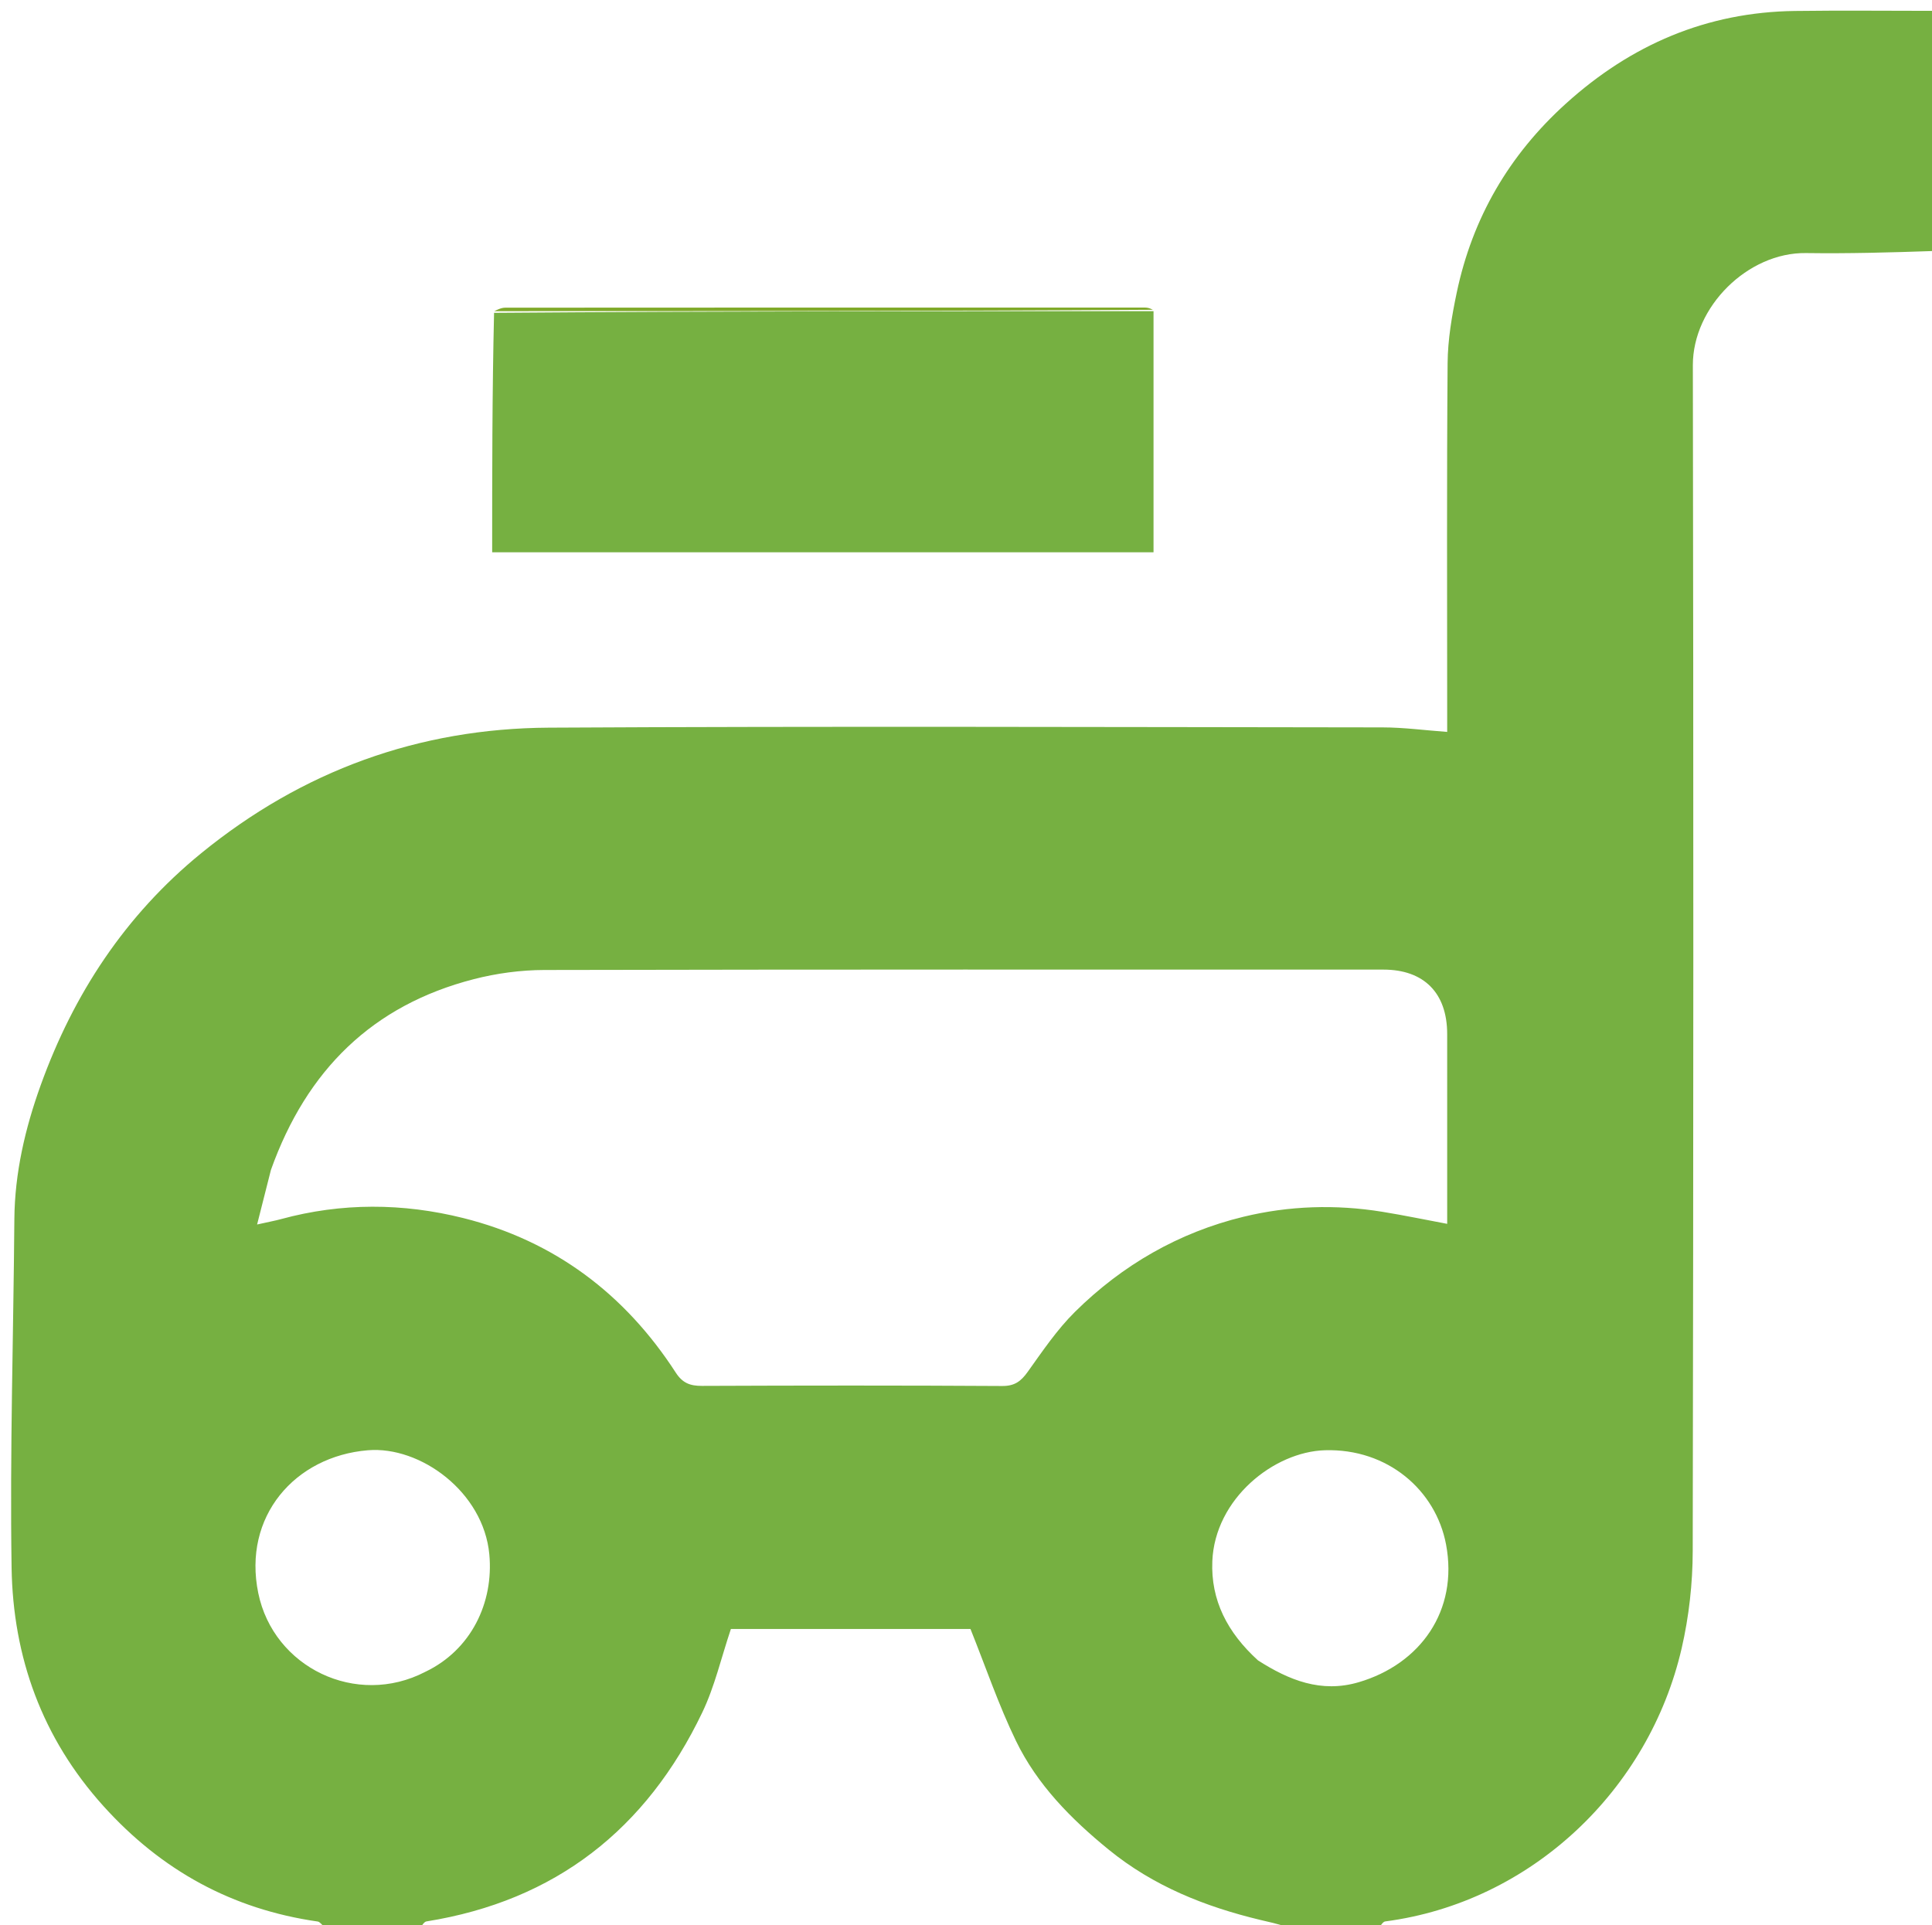
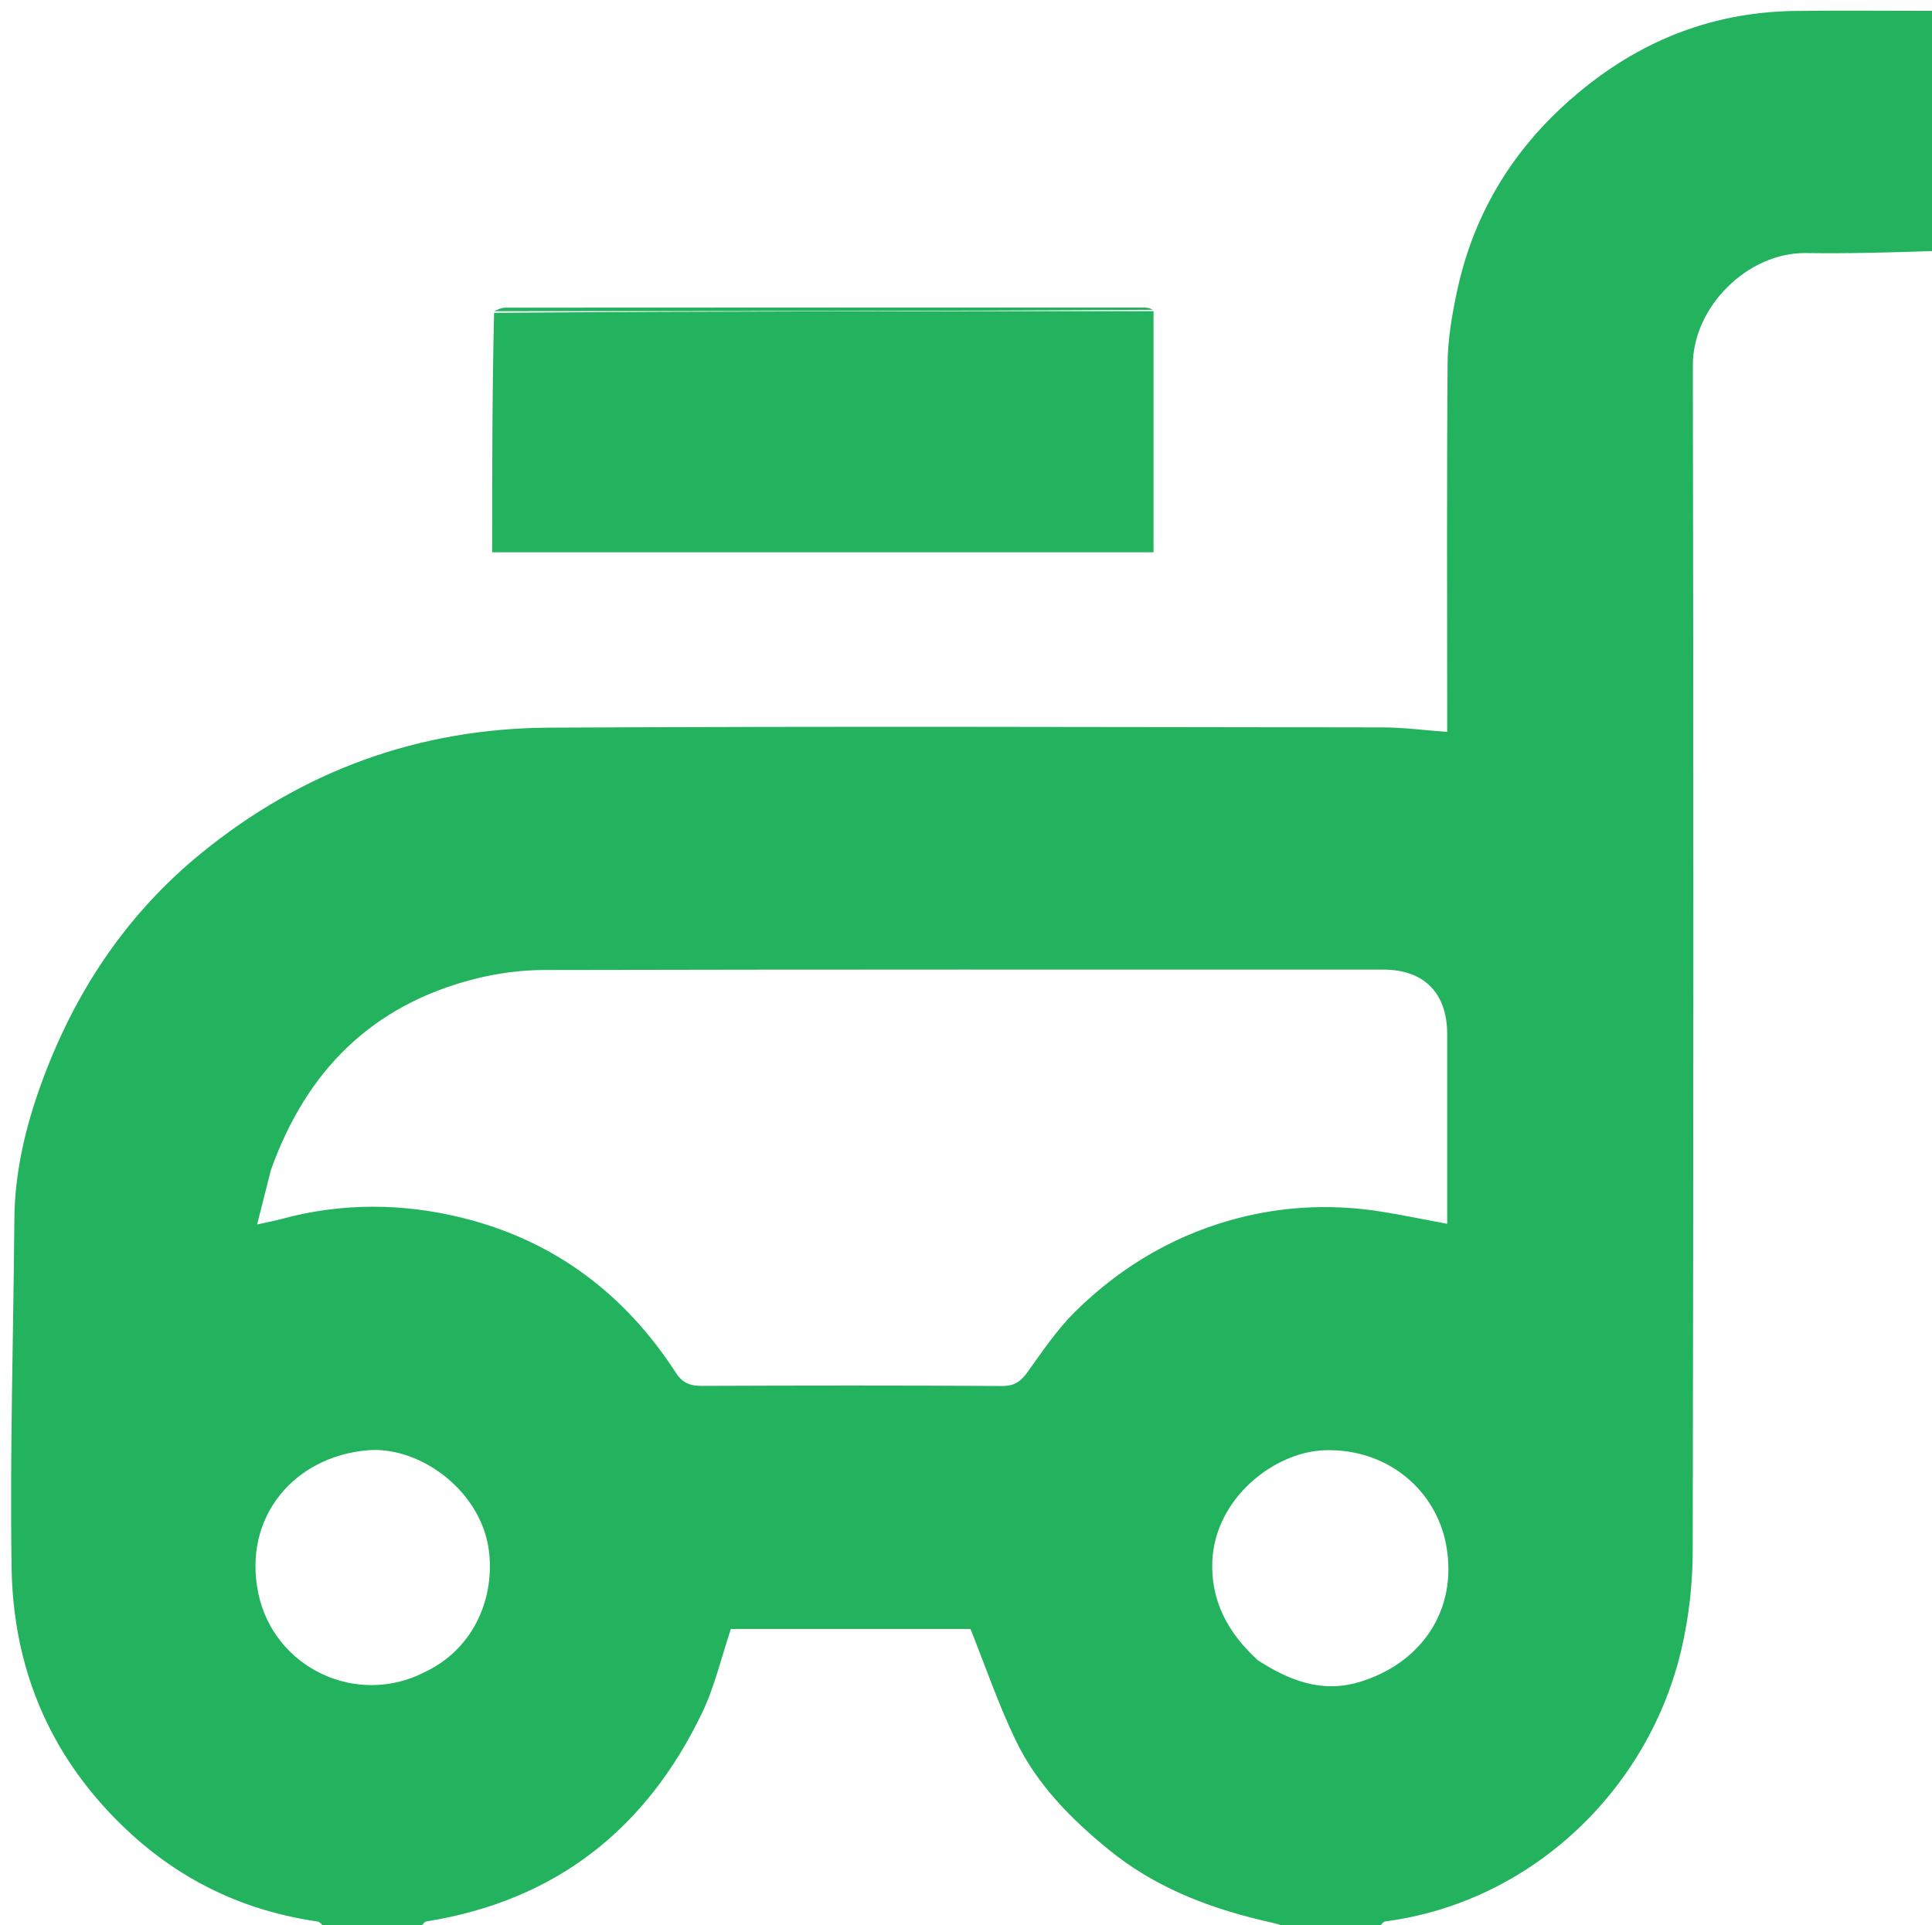
<svg xmlns="http://www.w3.org/2000/svg" version="1.1" id="Layer_1" x="0px" y="0px" width="100%" viewBox="0 0 534 532" enable-background="new 0 0 534 532" xml:space="preserve">
-   <path fill="#76B041" opacity="1" stroke="none" d=" M535,3   C535,25.021 535,47.042 534.553,69.376   C522.459,69.793 510.81,70.112 499.167,69.948   C483.107,69.721 467.872,84.795 467.9,100.957   C468.089,210.204 468.067,319.451 467.864,428.698   C467.847,437.666 466.826,446.827 464.815,455.562   C455.801,494.702 423.275,525.785 382.864,531.091   C382.171,531.182 381.618,532.34 381,533   C372.646,533 364.292,533 355.621,532.599   C352.982,531.692 350.65,531.228 348.34,530.673   C333.074,527.003 318.813,521.332 306.435,511.243   C296.007,502.744 286.681,493.298 280.811,481.186   C276.015,471.289 272.462,460.79 268.234,450.25   C246.546,450.25 223.937,450.25 202.02,450.25   C199.33,458.248 197.536,466.171 194.115,473.315   C178.676,505.563 153.567,525.379 117.866,531.088   C117.16,531.201 116.618,532.34 116,533   C107.312,533 98.625,533 89.634,532.607   C88.825,531.836 88.357,531.195 87.809,531.116   C64.164,527.728 44.623,516.984 28.602,499.222   C11.622,480.397 3.58,458.04 3.202,433.266   C2.712,401.185 3.718,369.082 3.97,336.988   C4.071,324.177 6.972,311.823 11.232,299.992   C20.297,274.818 34.564,253.013 55.551,235.886   C83.572,213.019 115.78,201.327 151.71,201.129   C228.512,200.707 305.318,200.972 382.123,201.055   C387.976,201.062 393.828,201.855 399.998,202.306   C399.998,200.47 399.997,198.653 399.998,196.836   C399.998,164.681 399.86,132.526 400.116,100.373   C400.167,93.865 401.292,87.282 402.637,80.884   C406.979,60.223 417.101,42.844 432.812,28.634   C450.823,12.344 471.716,3.355 496.101,3.03   C509.065,2.858 522.033,3 535,3  M74.885,323.365   C73.705,328.023 72.525,332.681 71.062,338.456   C74.309,337.73 76.016,337.42 77.683,336.965   C94.442,332.391 111.379,332.512 128.031,336.672   C153.199,342.959 172.701,357.642 186.777,379.393   C188.659,382.301 190.761,383.078 194.023,383.065   C221.681,382.952 249.341,382.924 276.998,383.096   C280.451,383.118 282.187,381.798 284.059,379.179   C288.159,373.445 292.17,367.494 297.149,362.573   C310.21,349.664 325.8,340.662 343.67,336.324   C356.249,333.27 369.161,332.855 382.026,334.936   C387.954,335.896 393.84,337.122 399.999,338.275   C399.999,320.778 400.001,303.292 399.997,285.807   C399.995,274.475 393.587,268.002 382.361,268.001   C305.05,267.998 227.738,267.939 150.428,268.109   C143.924,268.124 137.253,269.023 130.951,270.645   C103.034,277.829 84.776,295.694 74.885,323.365  M347.697,458.93   C356.228,464.39 365.137,468.035 375.537,464.973   C392.622,459.944 403.115,445.172 399.692,426.927   C396.864,411.856 383.5,400.344 366.225,400.851   C352.087,401.267 335.801,414.251 335.083,431.51   C334.633,442.308 339.237,451.236 347.697,458.93  M117.537,462.107   C130.207,456.068 136.496,443.011 135.248,429.623   C133.638,412.366 116.186,399.651 101.674,400.857   C81.475,402.535 67.035,419.179 71.386,440.343   C75.612,460.893 98.468,472.001 117.537,462.107  z" />
+   <path fill="#23B25E" opacity="1" stroke="none" d=" M535,3   C535,25.021 535,47.042 534.553,69.376   C522.459,69.793 510.81,70.112 499.167,69.948   C483.107,69.721 467.872,84.795 467.9,100.957   C468.089,210.204 468.067,319.451 467.864,428.698   C467.847,437.666 466.826,446.827 464.815,455.562   C455.801,494.702 423.275,525.785 382.864,531.091   C382.171,531.182 381.618,532.34 381,533   C372.646,533 364.292,533 355.621,532.599   C352.982,531.692 350.65,531.228 348.34,530.673   C333.074,527.003 318.813,521.332 306.435,511.243   C296.007,502.744 286.681,493.298 280.811,481.186   C276.015,471.289 272.462,460.79 268.234,450.25   C246.546,450.25 223.937,450.25 202.02,450.25   C199.33,458.248 197.536,466.171 194.115,473.315   C178.676,505.563 153.567,525.379 117.866,531.088   C117.16,531.201 116.618,532.34 116,533   C107.312,533 98.625,533 89.634,532.607   C88.825,531.836 88.357,531.195 87.809,531.116   C64.164,527.728 44.623,516.984 28.602,499.222   C11.622,480.397 3.58,458.04 3.202,433.266   C2.712,401.185 3.718,369.082 3.97,336.988   C4.071,324.177 6.972,311.823 11.232,299.992   C20.297,274.818 34.564,253.013 55.551,235.886   C83.572,213.019 115.78,201.327 151.71,201.129   C228.512,200.707 305.318,200.972 382.123,201.055   C387.976,201.062 393.828,201.855 399.998,202.306   C399.998,200.47 399.997,198.653 399.998,196.836   C399.998,164.681 399.86,132.526 400.116,100.373   C400.167,93.865 401.292,87.282 402.637,80.884   C406.979,60.223 417.101,42.844 432.812,28.634   C450.823,12.344 471.716,3.355 496.101,3.03   C509.065,2.858 522.033,3 535,3  M74.885,323.365   C73.705,328.023 72.525,332.681 71.062,338.456   C74.309,337.73 76.016,337.42 77.683,336.965   C94.442,332.391 111.379,332.512 128.031,336.672   C153.199,342.959 172.701,357.642 186.777,379.393   C188.659,382.301 190.761,383.078 194.023,383.065   C221.681,382.952 249.341,382.924 276.998,383.096   C280.451,383.118 282.187,381.798 284.059,379.179   C288.159,373.445 292.17,367.494 297.149,362.573   C310.21,349.664 325.8,340.662 343.67,336.324   C356.249,333.27 369.161,332.855 382.026,334.936   C387.954,335.896 393.84,337.122 399.999,338.275   C399.999,320.778 400.001,303.292 399.997,285.807   C399.995,274.475 393.587,268.002 382.361,268.001   C305.05,267.998 227.738,267.939 150.428,268.109   C143.924,268.124 137.253,269.023 130.951,270.645   C103.034,277.829 84.776,295.694 74.885,323.365  M347.697,458.93   C356.228,464.39 365.137,468.035 375.537,464.973   C392.622,459.944 403.115,445.172 399.692,426.927   C396.864,411.856 383.5,400.344 366.225,400.851   C352.087,401.267 335.801,414.251 335.083,431.51   C334.633,442.308 339.237,451.236 347.697,458.93  M117.537,462.107   C130.207,456.068 136.496,443.011 135.248,429.623   C133.638,412.366 116.186,399.651 101.674,400.857   C81.475,402.535 67.035,419.179 71.386,440.343   C75.612,460.893 98.468,472.001 117.537,462.107  z" />
  <path fill="none" opacity="1" stroke="none" d=" M535,2.5   C522.033,3 509.065,2.858 496.101,3.03   C471.716,3.355 450.823,12.344 432.812,28.634   C417.101,42.844 406.979,60.223 402.637,80.884   C401.292,87.282 400.167,93.865 400.116,100.373   C399.86,132.526 399.998,164.681 399.998,196.836   C399.997,198.653 399.998,200.47 399.998,202.306   C393.828,201.855 387.976,201.062 382.123,201.055   C305.318,200.972 228.512,200.707 151.71,201.129   C115.78,201.327 83.572,213.019 55.551,235.886   C34.564,253.013 20.297,274.818 11.232,299.992   C6.972,311.823 4.071,324.177 3.97,336.988   C3.718,369.082 2.712,401.185 3.202,433.266   C3.58,458.04 11.622,480.397 28.602,499.222   C44.623,516.984 64.164,527.728 87.809,531.116   C88.357,531.195 88.825,531.836 89.165,532.607   C59.667,533 30.333,533 1,533   C1,355.667 1,178.333 1,1   C177.5,1 354,0.998 530.5,1.041   C532,1.042 533.5,1.667 535,2.5  M136.034,86.933   C136.034,108.833 136.034,130.733 136.034,152.657   C197.331,152.657 257.979,152.657 318.833,152.657   C318.833,130.213 318.833,108.109 318.457,85.244   C317.799,85.165 317.141,85.018 316.482,85.018   C257.544,85.005 198.605,84.998 139.667,85.043   C138.5,85.044 137.333,85.67 136.034,86.933  z" />
  <path fill="none" opacity="1" stroke="none" d=" M381.469,533   C381.618,532.34 382.171,531.182 382.864,531.091   C423.275,525.785 455.801,494.702 464.815,455.562   C466.826,446.827 467.847,437.666 467.864,428.698   C468.067,319.451 468.089,210.204 467.9,100.957   C467.872,84.795 483.107,69.721 499.167,69.948   C510.81,70.112 522.459,69.793 534.553,69.845   C535,224.224 535,378.448 535,533   C483.98,533 432.958,533 381.469,533  z" />
  <path fill="none" opacity="1" stroke="none" d=" M116.469,533   C116.618,532.34 117.16,531.201 117.866,531.088   C153.567,525.379 178.676,505.563 194.115,473.315   C197.536,466.171 199.33,458.248 202.02,450.25   C223.937,450.25 246.546,450.25 268.234,450.25   C272.462,460.79 276.015,471.289 280.811,481.186   C286.681,493.298 296.007,502.744 306.435,511.243   C318.813,521.332 333.074,527.003 348.34,530.673   C350.65,531.228 352.982,531.692 355.152,532.599   C275.646,533 196.292,533 116.469,533  z" />
  <path fill="none" opacity="1" stroke="none" d=" M74.94,322.965   C84.776,295.694 103.034,277.829 130.951,270.645   C137.253,269.023 143.924,268.124 150.428,268.109   C227.738,267.939 305.05,267.998 382.361,268.001   C393.587,268.002 399.995,274.475 399.997,285.807   C400.001,303.292 399.999,320.778 399.999,338.275   C393.84,337.122 387.954,335.896 382.026,334.936   C369.161,332.855 356.249,333.27 343.67,336.324   C325.8,340.662 310.21,349.664 297.149,362.573   C292.17,367.494 288.159,373.445 284.059,379.179   C282.187,381.798 280.451,383.118 276.998,383.096   C249.341,382.924 221.681,382.952 194.023,383.065   C190.761,383.078 188.659,382.301 186.777,379.393   C172.701,357.642 153.199,342.959 128.031,336.672   C111.379,332.512 94.442,332.391 77.683,336.965   C76.016,337.42 74.309,337.73 71.062,338.456   C72.525,332.681 73.705,328.023 74.94,322.965  z" />
  <path fill="none" opacity="1" stroke="none" d=" M347.387,458.737   C339.237,451.236 334.633,442.308 335.083,431.51   C335.801,414.251 352.087,401.267 366.225,400.851   C383.5,400.344 396.864,411.856 399.692,426.927   C403.115,445.172 392.622,459.944 375.537,464.973   C365.137,468.035 356.228,464.39 347.387,458.737  z" />
  <path fill="none" opacity="1" stroke="none" d=" M117.229,462.338   C98.468,472.001 75.612,460.893 71.386,440.343   C67.035,419.179 81.475,402.535 101.674,400.857   C116.186,399.651 133.638,412.366 135.248,429.623   C136.496,443.011 130.207,456.068 117.229,462.338  z" />
-   <path fill="#76B041" opacity="1" stroke="none" d=" M318.833,86.005   C318.833,108.109 318.833,130.213 318.833,152.657   C257.979,152.657 197.331,152.657 136.034,152.657   C136.034,130.733 136.034,108.833 136.558,86.468   C197.666,86.003 258.25,86.004 318.833,86.005  z" />
-   <path fill="#80AA2A" opacity="1" stroke="none" d=" M318.645,85.624   C258.25,86.004 197.666,86.003 136.624,86.004   C137.333,85.67 138.5,85.044 139.667,85.043   C198.605,84.998 257.544,85.005 316.482,85.018   C317.141,85.018 317.799,85.165 318.645,85.624  z" />
+   <path fill="#23B25E" opacity="1" stroke="none" d=" M318.833,86.005   C318.833,108.109 318.833,130.213 318.833,152.657   C257.979,152.657 197.331,152.657 136.034,152.657   C136.034,130.733 136.034,108.833 136.558,86.468   C197.666,86.003 258.25,86.004 318.833,86.005  z" />
+   <path fill="#23B25E" opacity="1" stroke="none" d=" M318.645,85.624   C258.25,86.004 197.666,86.003 136.624,86.004   C137.333,85.67 138.5,85.044 139.667,85.043   C198.605,84.998 257.544,85.005 316.482,85.018   C317.141,85.018 317.799,85.165 318.645,85.624  z" />
</svg>
